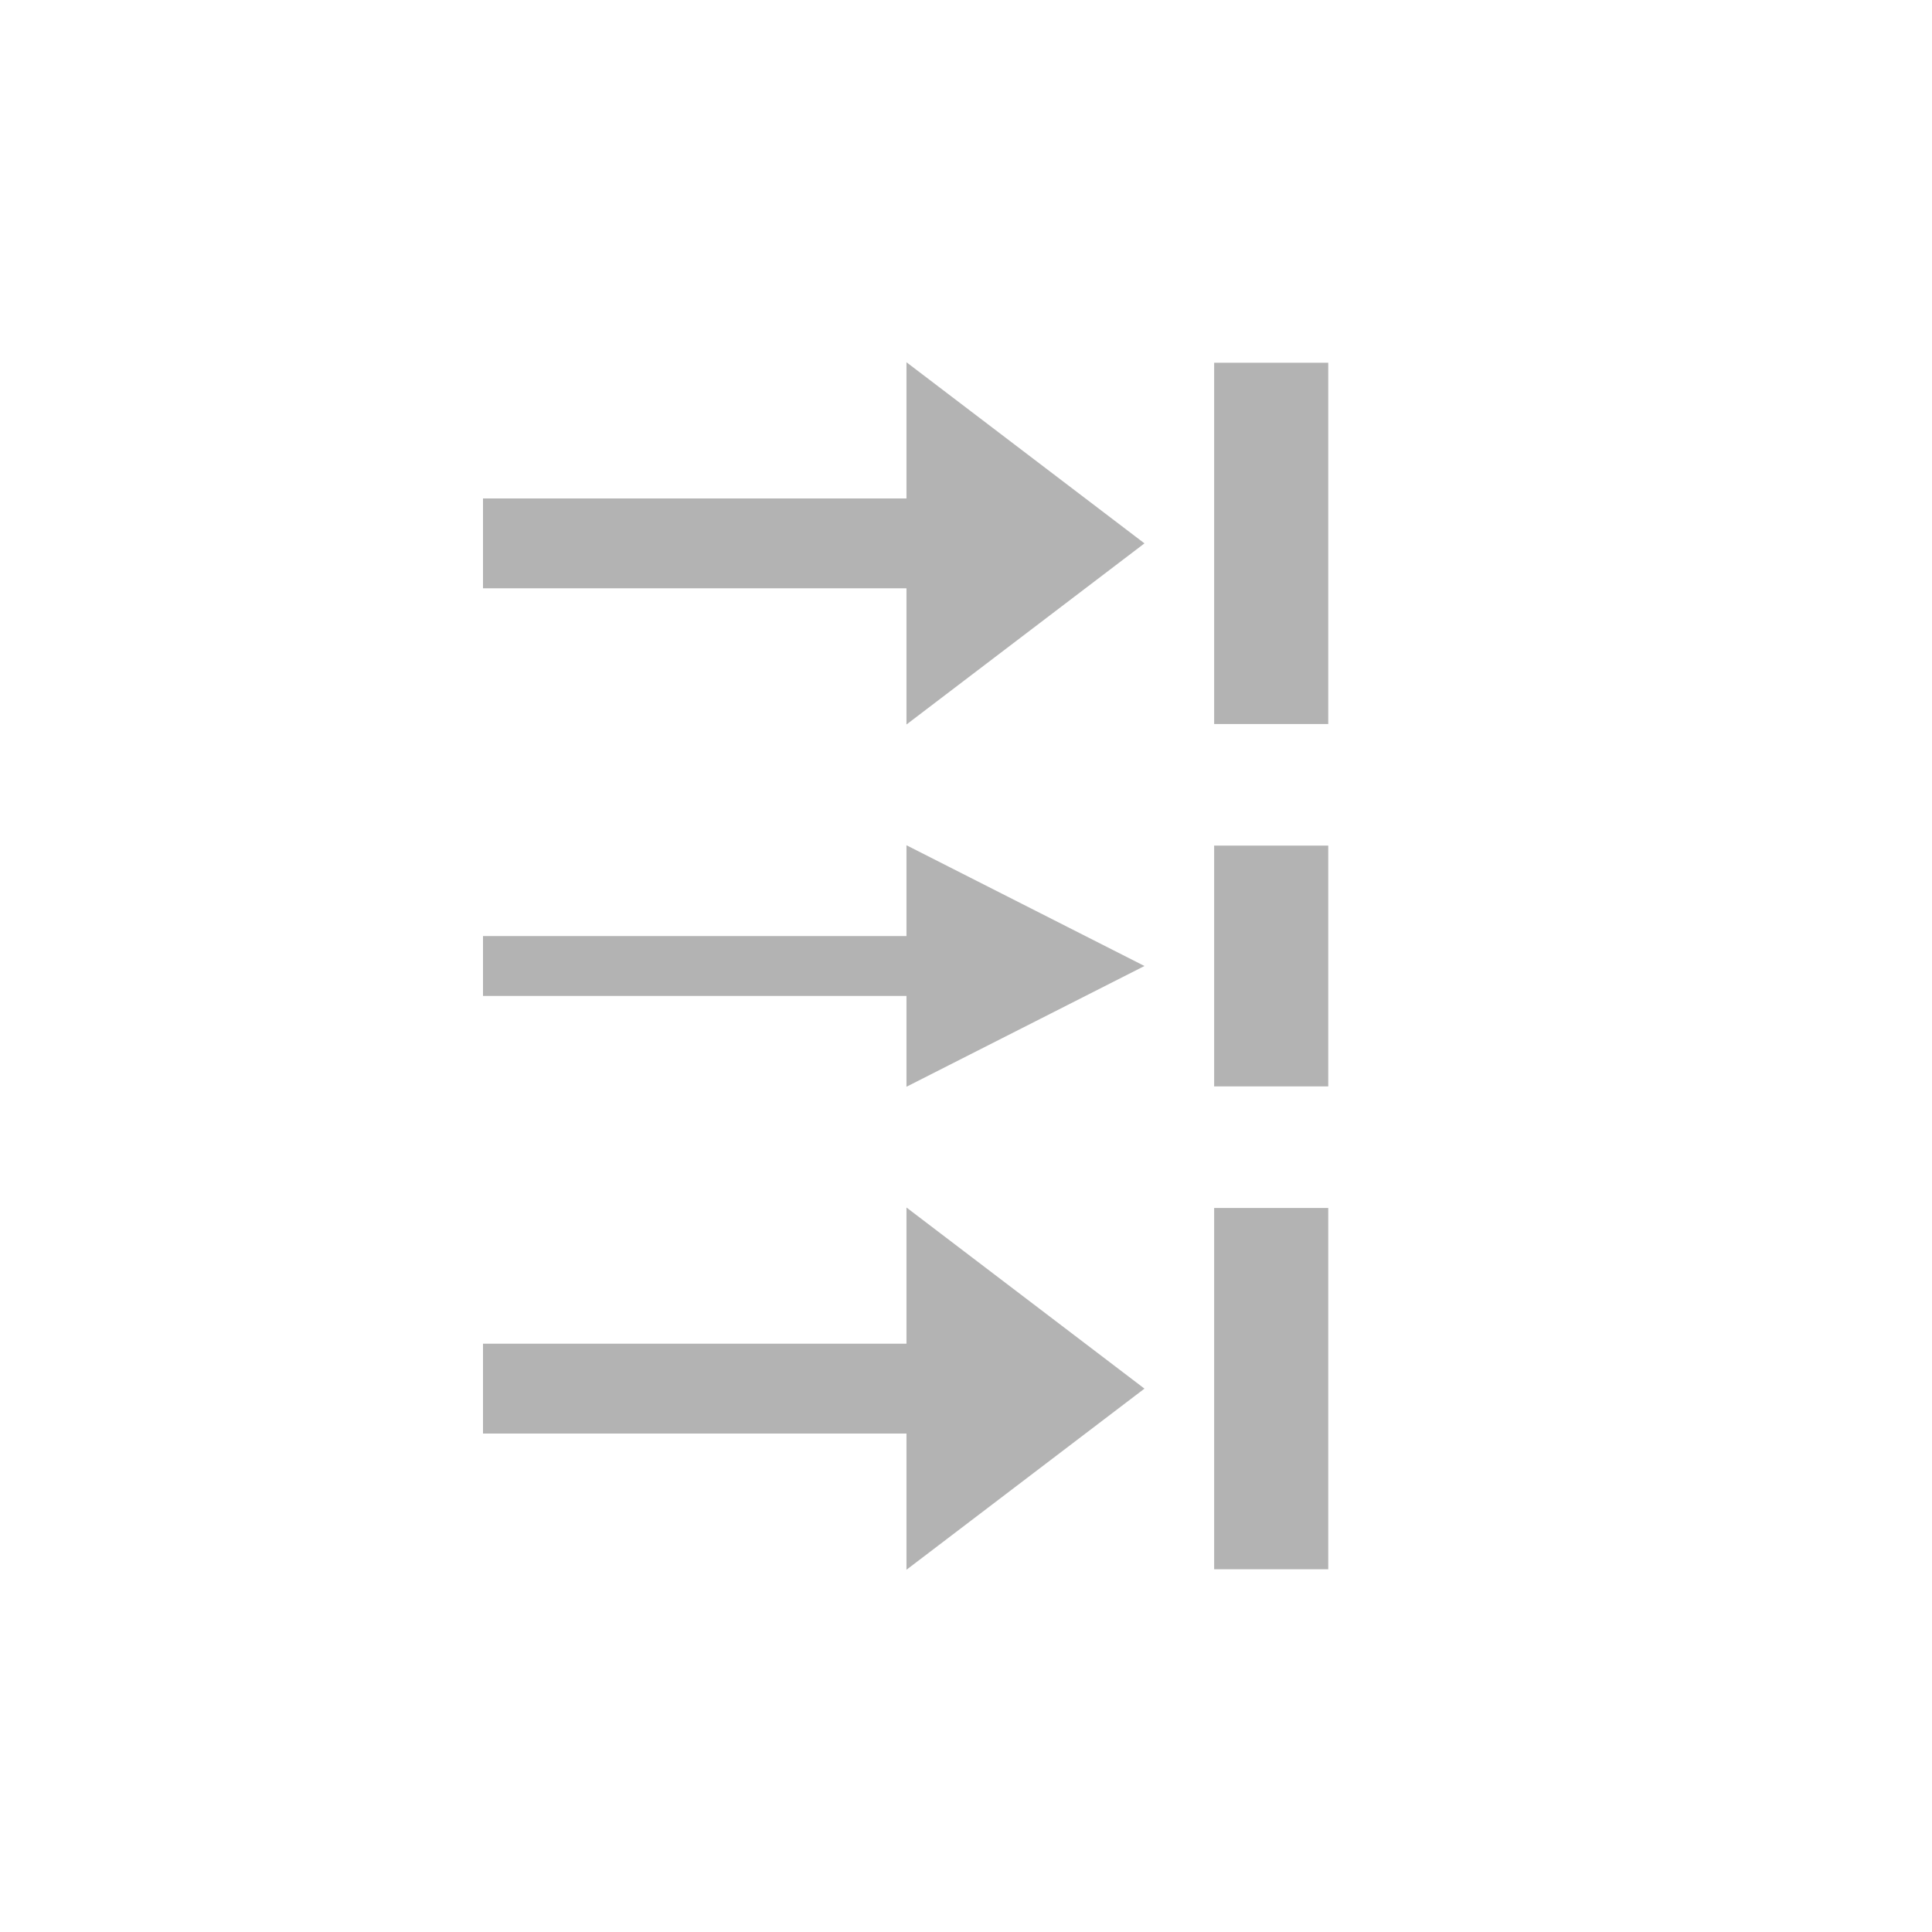
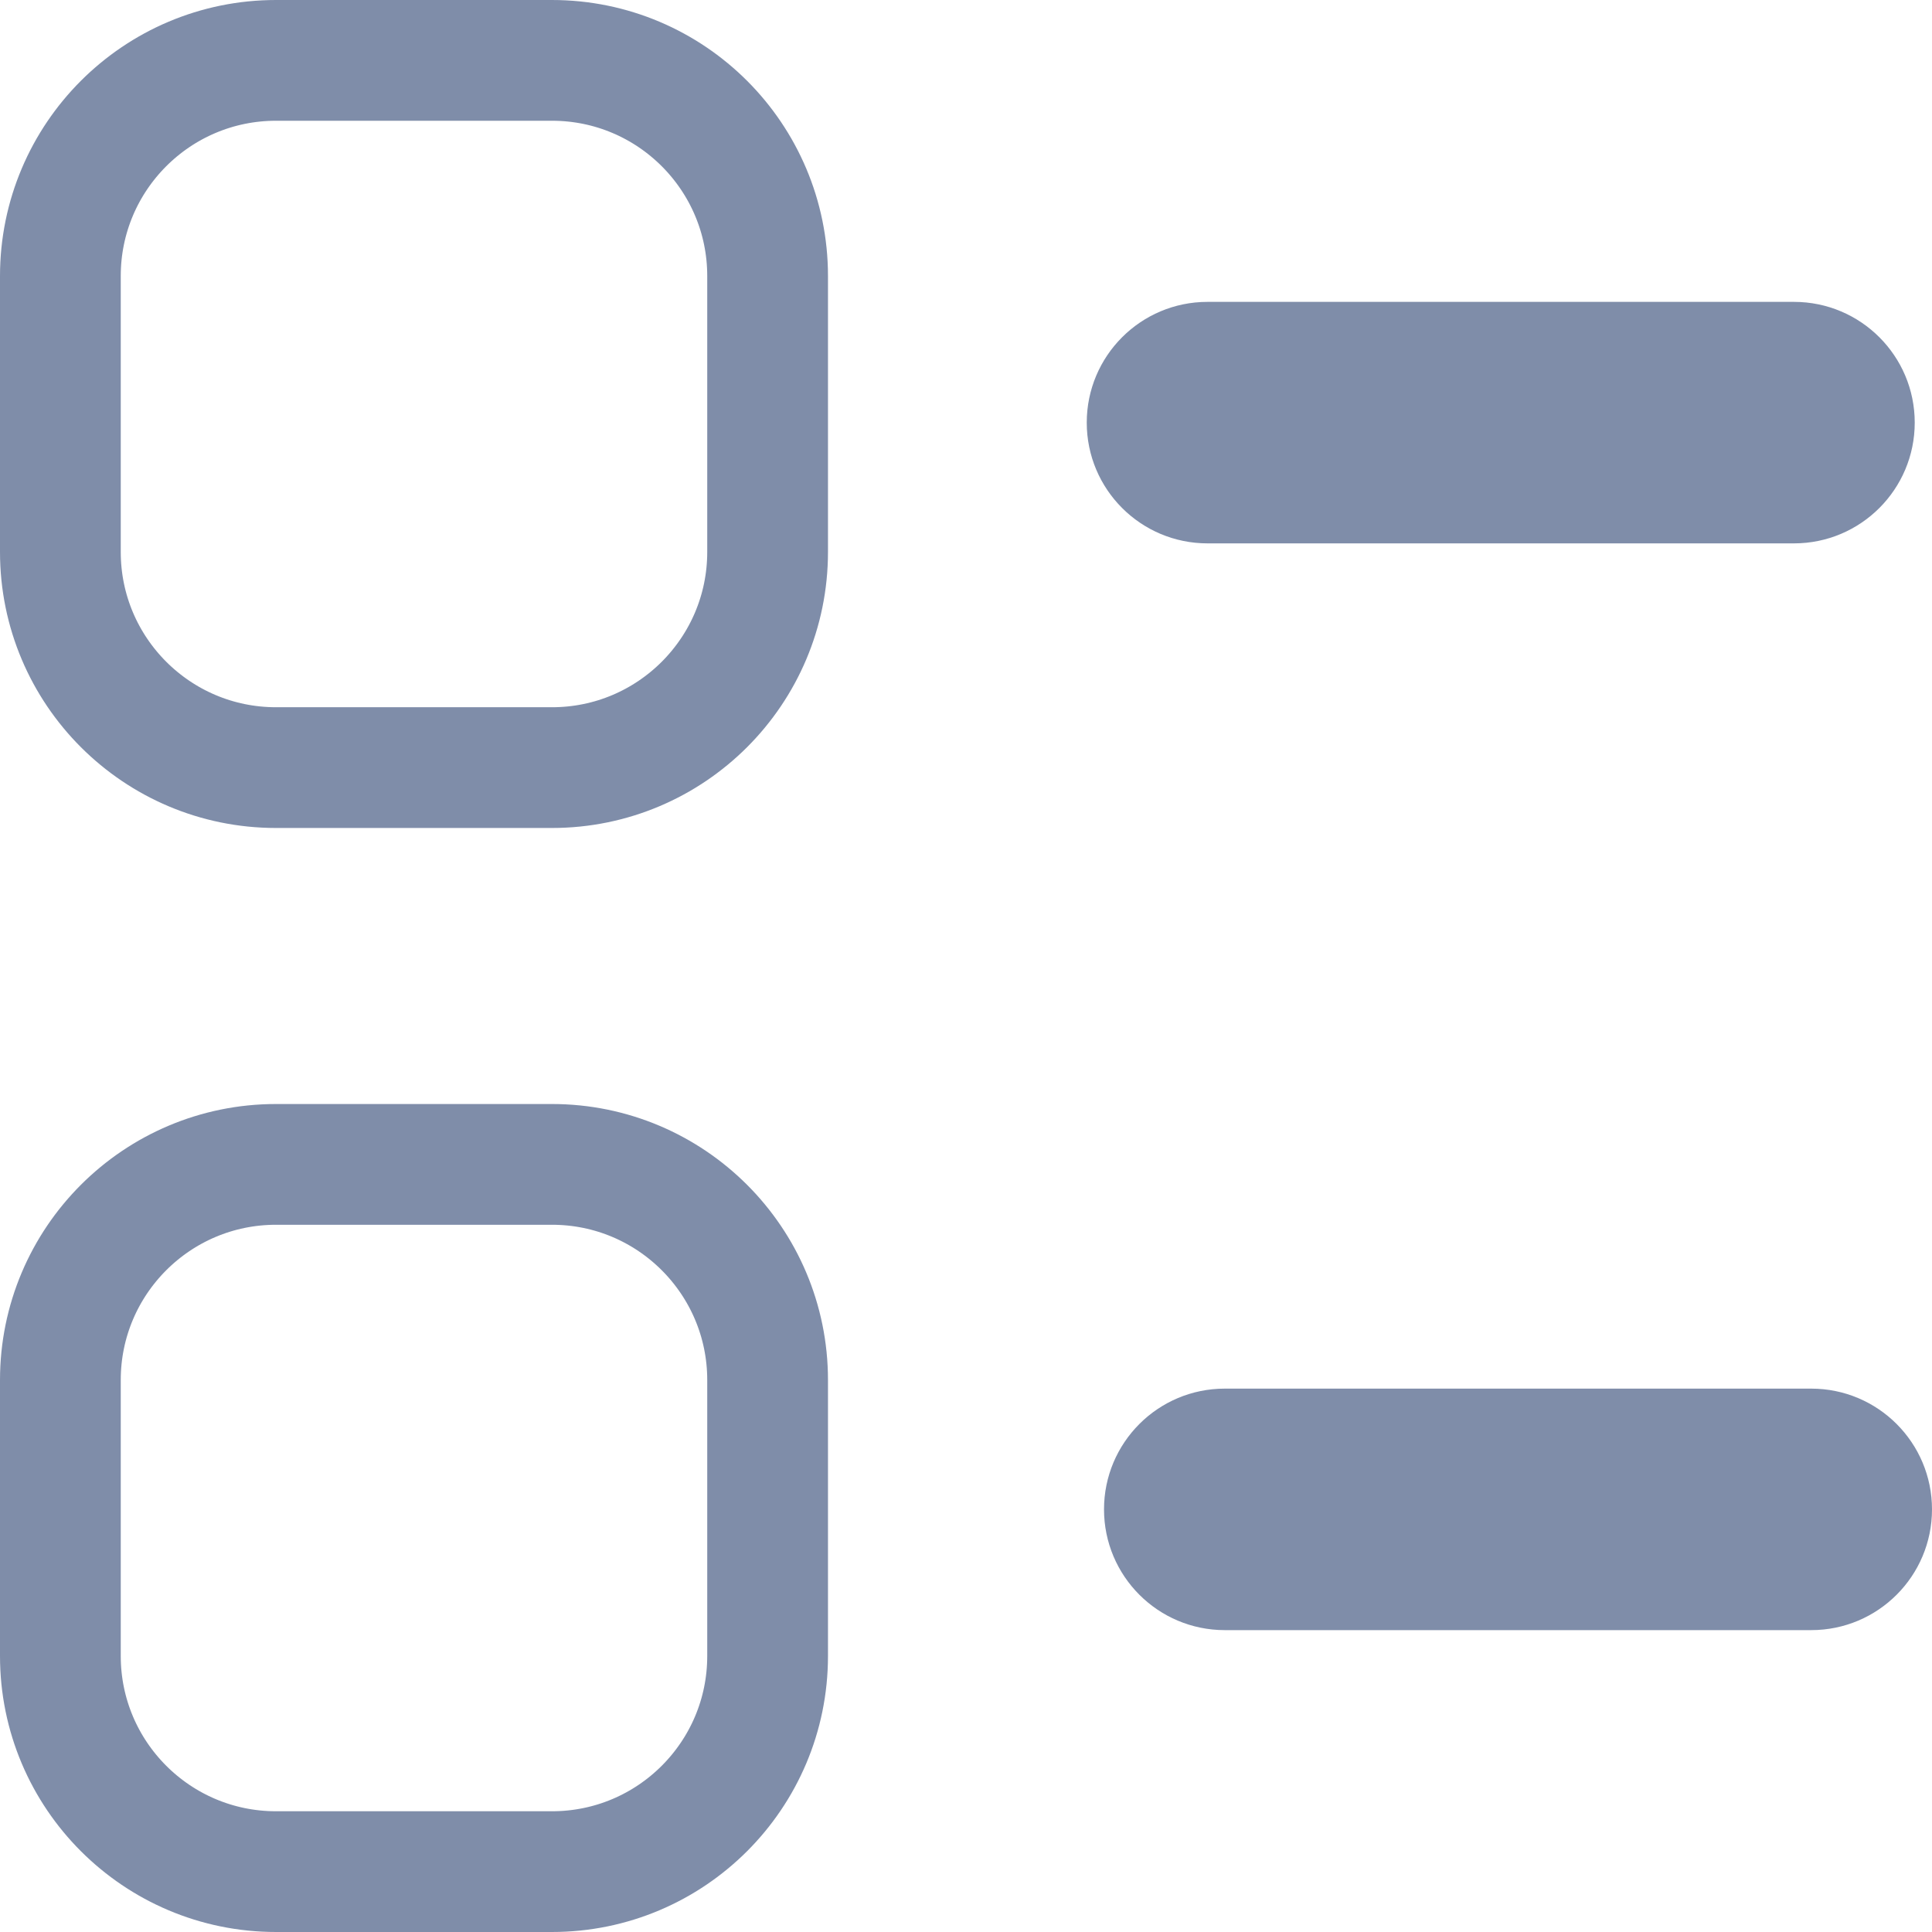
<svg xmlns="http://www.w3.org/2000/svg" width="16" height="16" viewBox="0 0 16 16" fill="none">
-   <path d="M7.507 6V3L9.478 4.5L7.507 6ZM4 4.872V4.128H8.301V4.872H4ZM10.055 5.996V3.004H11V5.996H10.055Z" fill="#B3B3B3" />
-   <path d="M7.507 9V7L9.478 8L7.507 9ZM4 8.248V7.752H8.301V8.248H4ZM10.055 8.997V7.003H11V8.997H10.055Z" fill="#B3B3B3" />
-   <path d="M7.507 13V10L9.478 11.5L7.507 13ZM4 11.872V11.128H8.301V11.872H4ZM10.055 12.996V10.004H11V12.996H10.055Z" fill="#B3B3B3" />
+   <g opacity="0.5" clip-path="url(#clip0_3134_6776)">
+     <rect x="0.5" y="0.5" width="5.857" height="5.857" rx="1.786" stroke="#001C54" />
+     <rect x="0.5" y="9.643" width="5.857" height="5.857" rx="1.786" stroke="#001C54" />
+     <rect x="9" y="2.5" width="6.857" height="2" rx="1" fill="#001C54" />
+     <rect x="9.143" y="11.5" width="6.857" height="2" rx="1" fill="#001C54" />
+   </g>
</svg>
